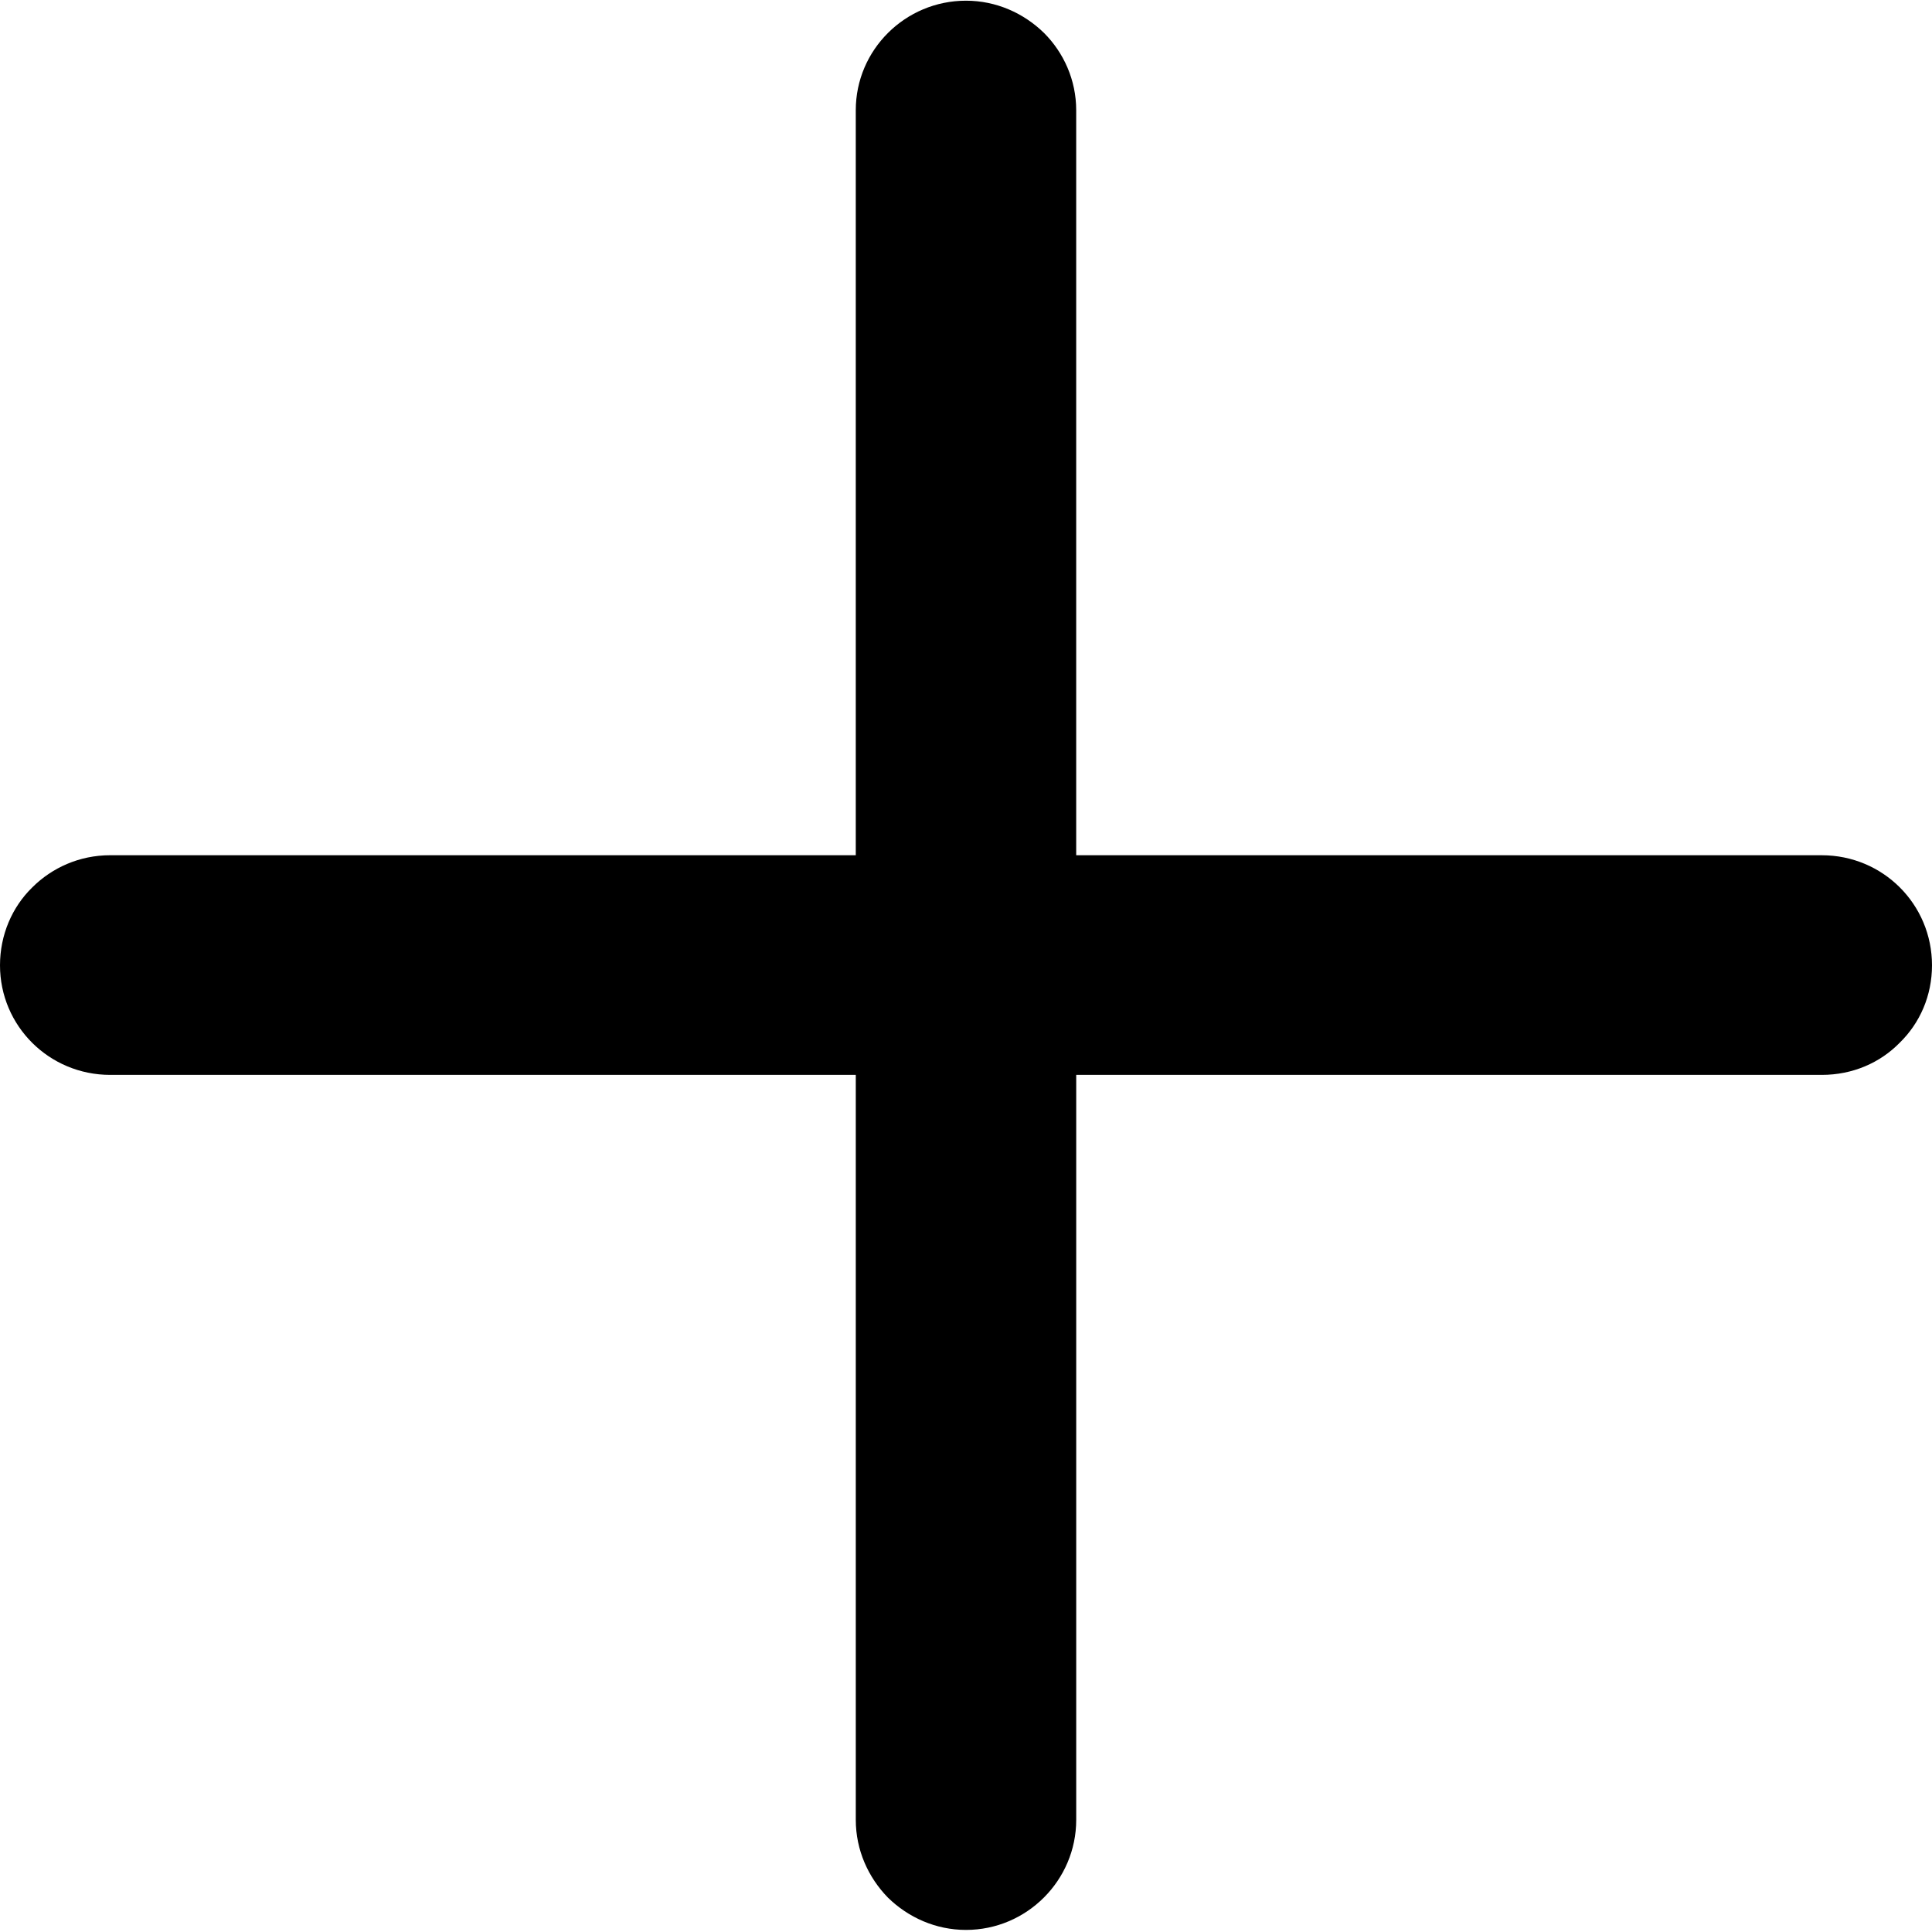
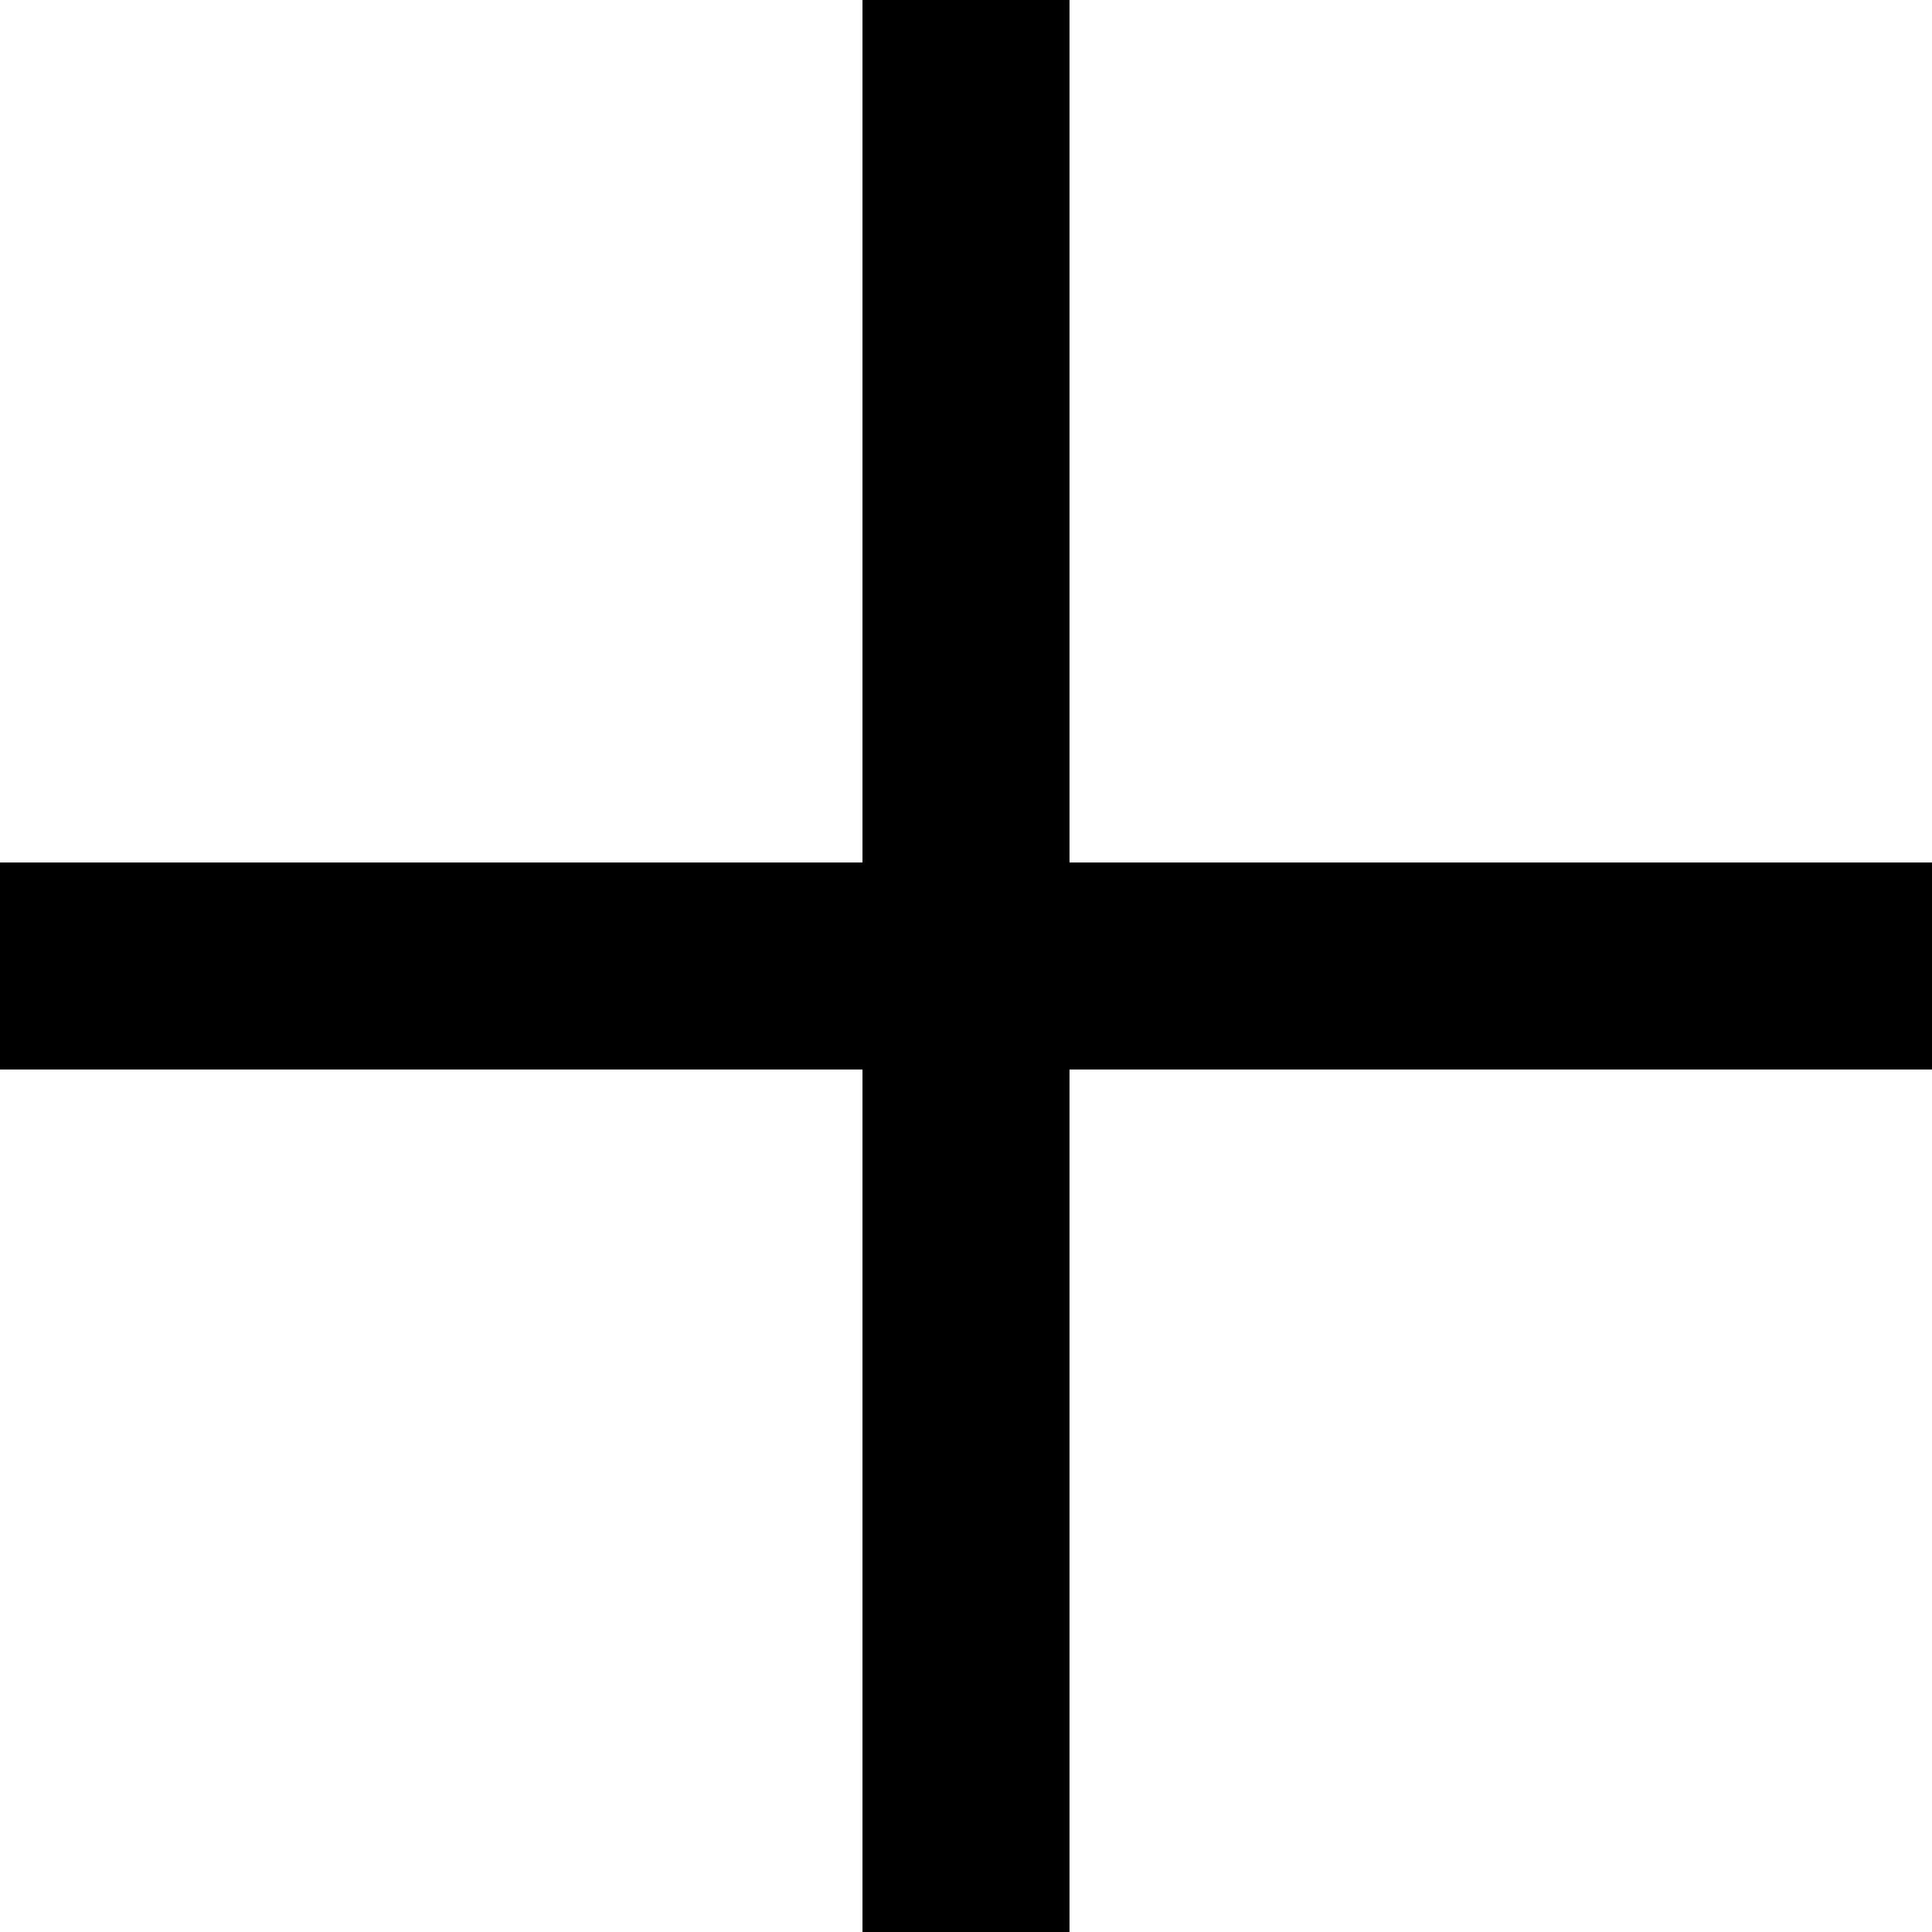
- <svg xmlns="http://www.w3.org/2000/svg" version="1.1" x="0px" y="0px" viewBox="0 0 128 128" style="enable-background:new 0 0 128 128;" xml:space="preserve" id="svg6">
-   <defs id="defs10" />
-   <g id="_x33_" style="fill:#000000">
-     <path style="fill:#000000" d="M128,63.954c0,2.006-0.797,3.821-2.136,5.127c-1.308,1.337-3.125,2.133-5.166,2.133H71.302v49.356   c0,4.012-3.284,7.292-7.302,7.292c-2.009,0-3.827-0.828-5.166-2.134c-1.308-1.337-2.136-3.152-2.136-5.159V71.214H7.302   c-4.05,0-7.302-3.248-7.302-7.26c0-2.006,0.797-3.853,2.136-5.159c1.308-1.306,3.125-2.134,5.166-2.134h49.395V7.306   c0-4.012,3.284-7.26,7.302-7.26c2.009,0,3.827,0.828,5.166,2.133c1.308,1.306,2.136,3.121,2.136,5.127v49.356h49.395   C124.747,56.662,128,59.91,128,63.954z" id="path2" />
-   </g>
-   <g id="Layer_1">
- </g>
+ <svg xmlns="http://www.w3.org/2000/svg" height="28" viewBox="0 -960 560 560" width="28" fill="#000000" version="1.1" id="svg1">
+   <defs id="defs1" />
+   <path d="M 250,-650 H 0 v -60 h 250 v -250 h 60 v 250 h 250 v 60 H 310 v 250 h -60 z" id="path1" />
</svg>
